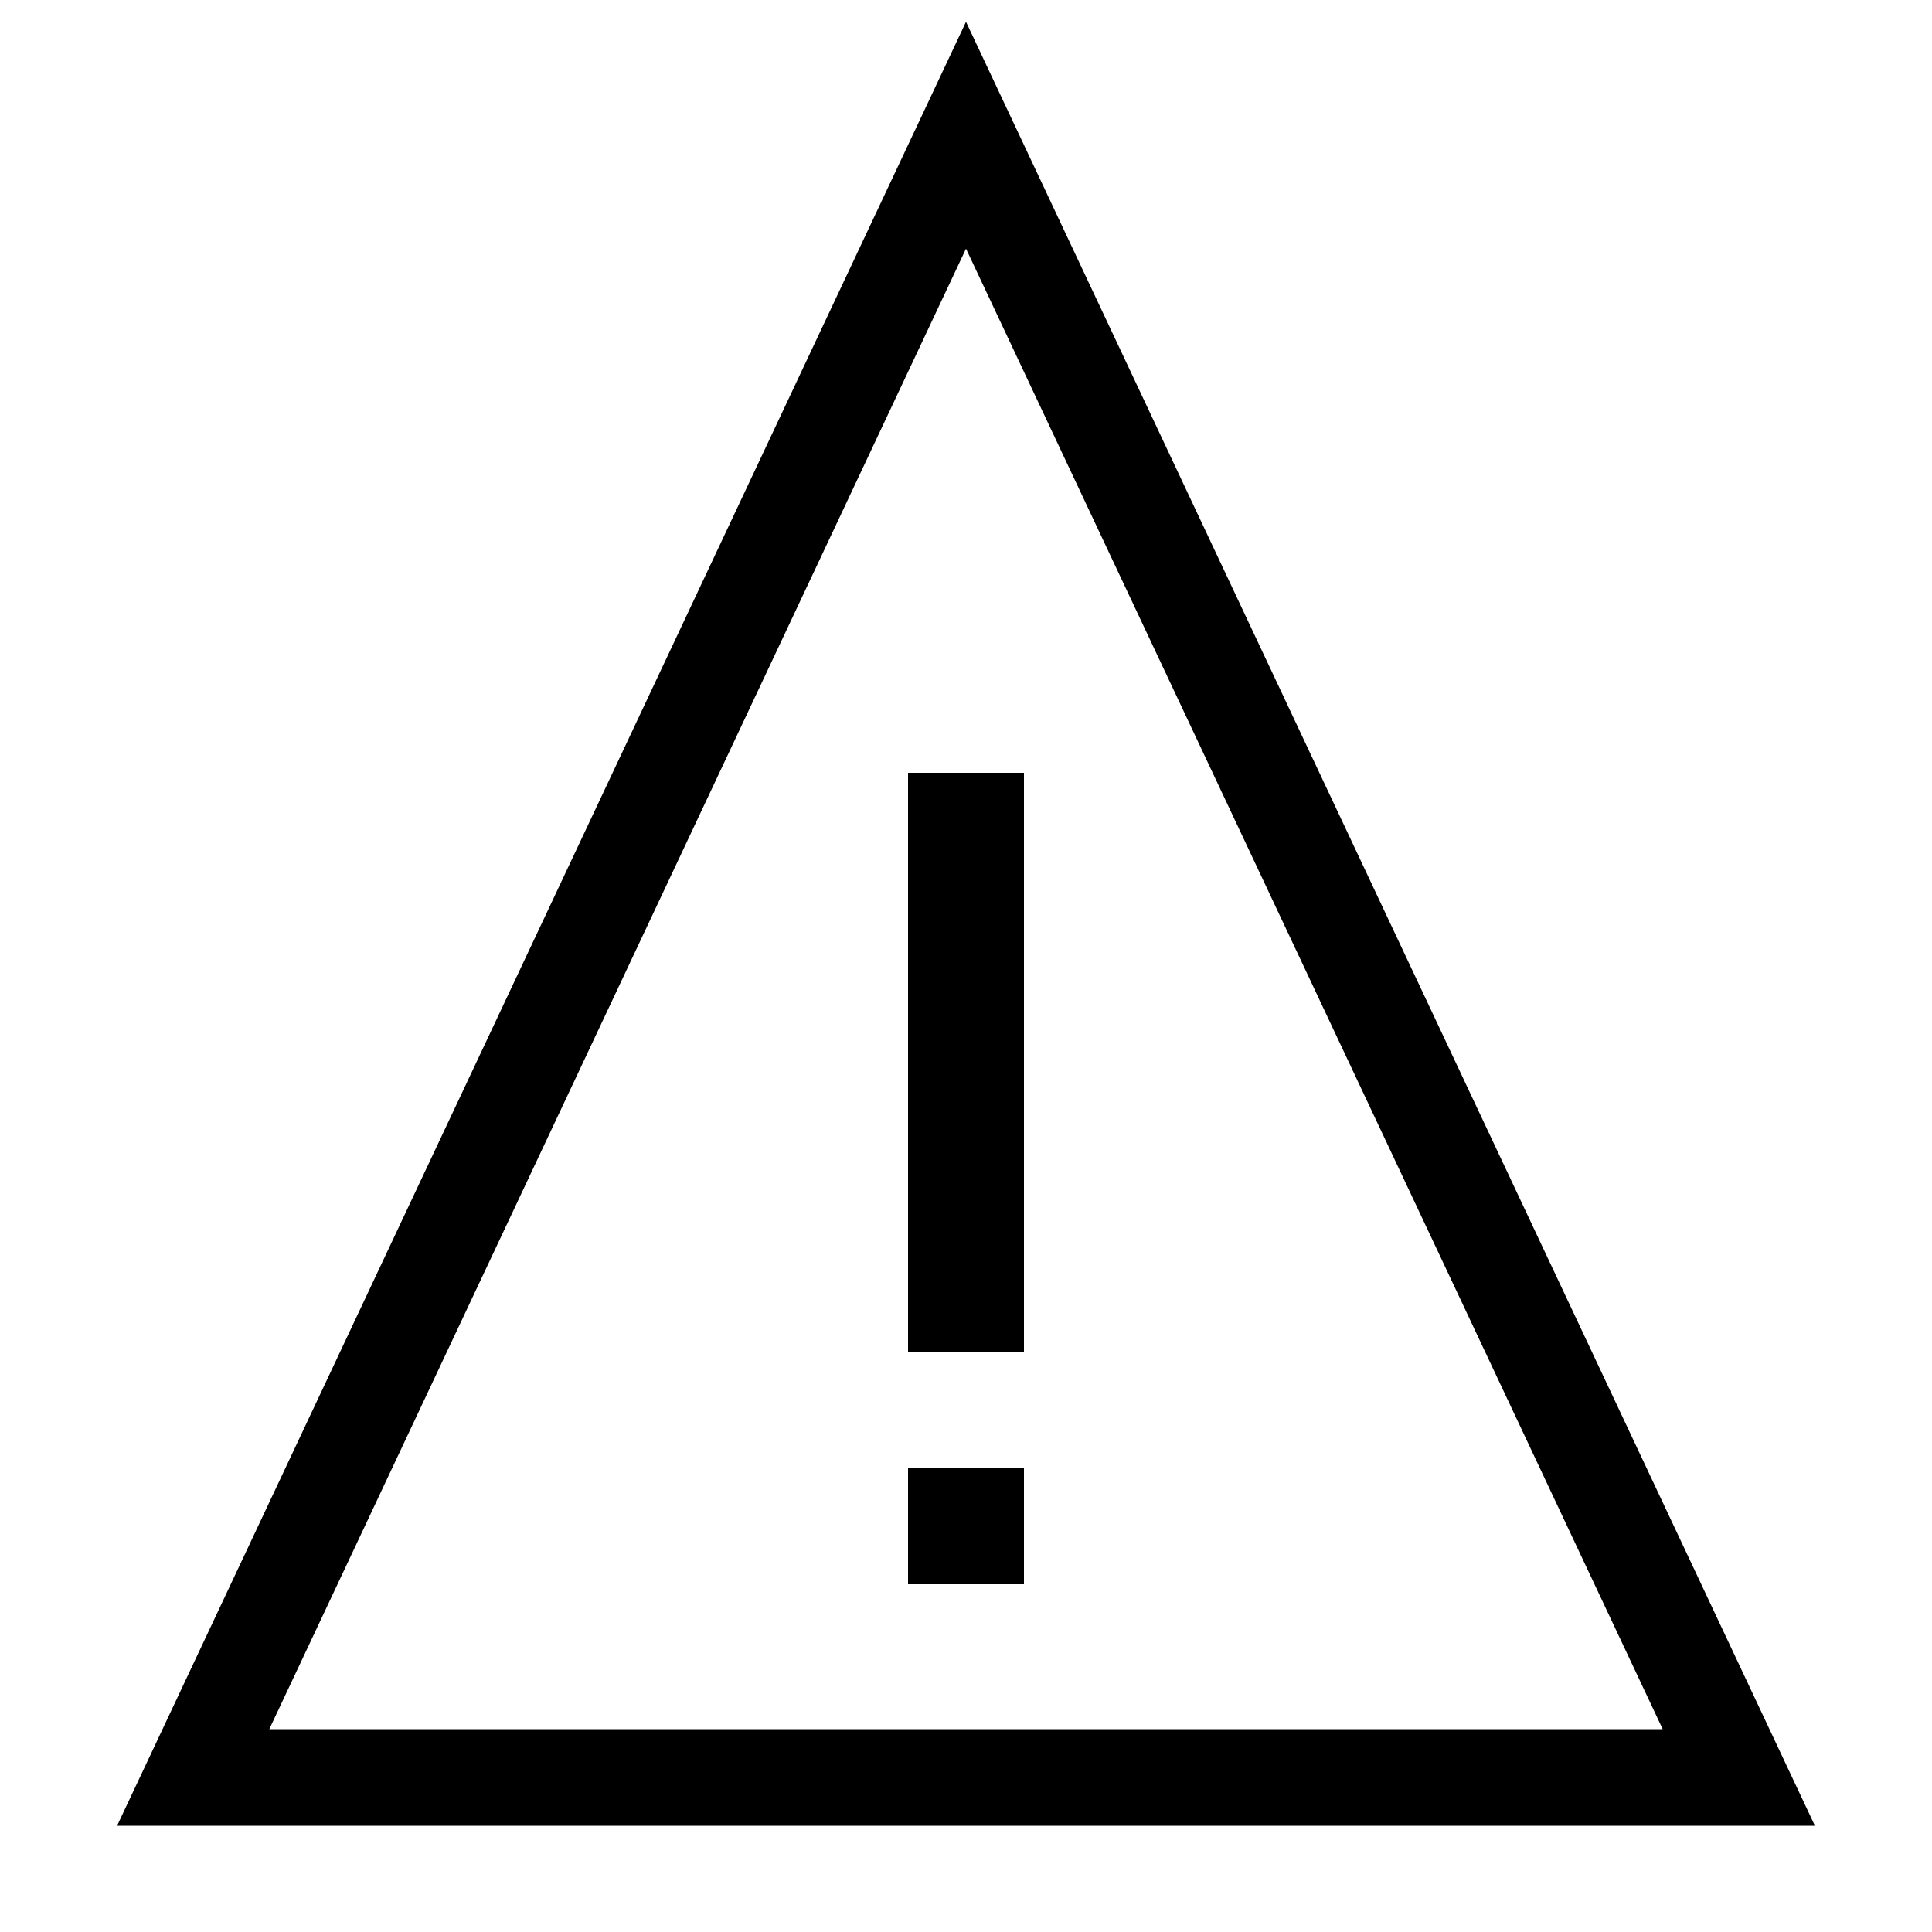
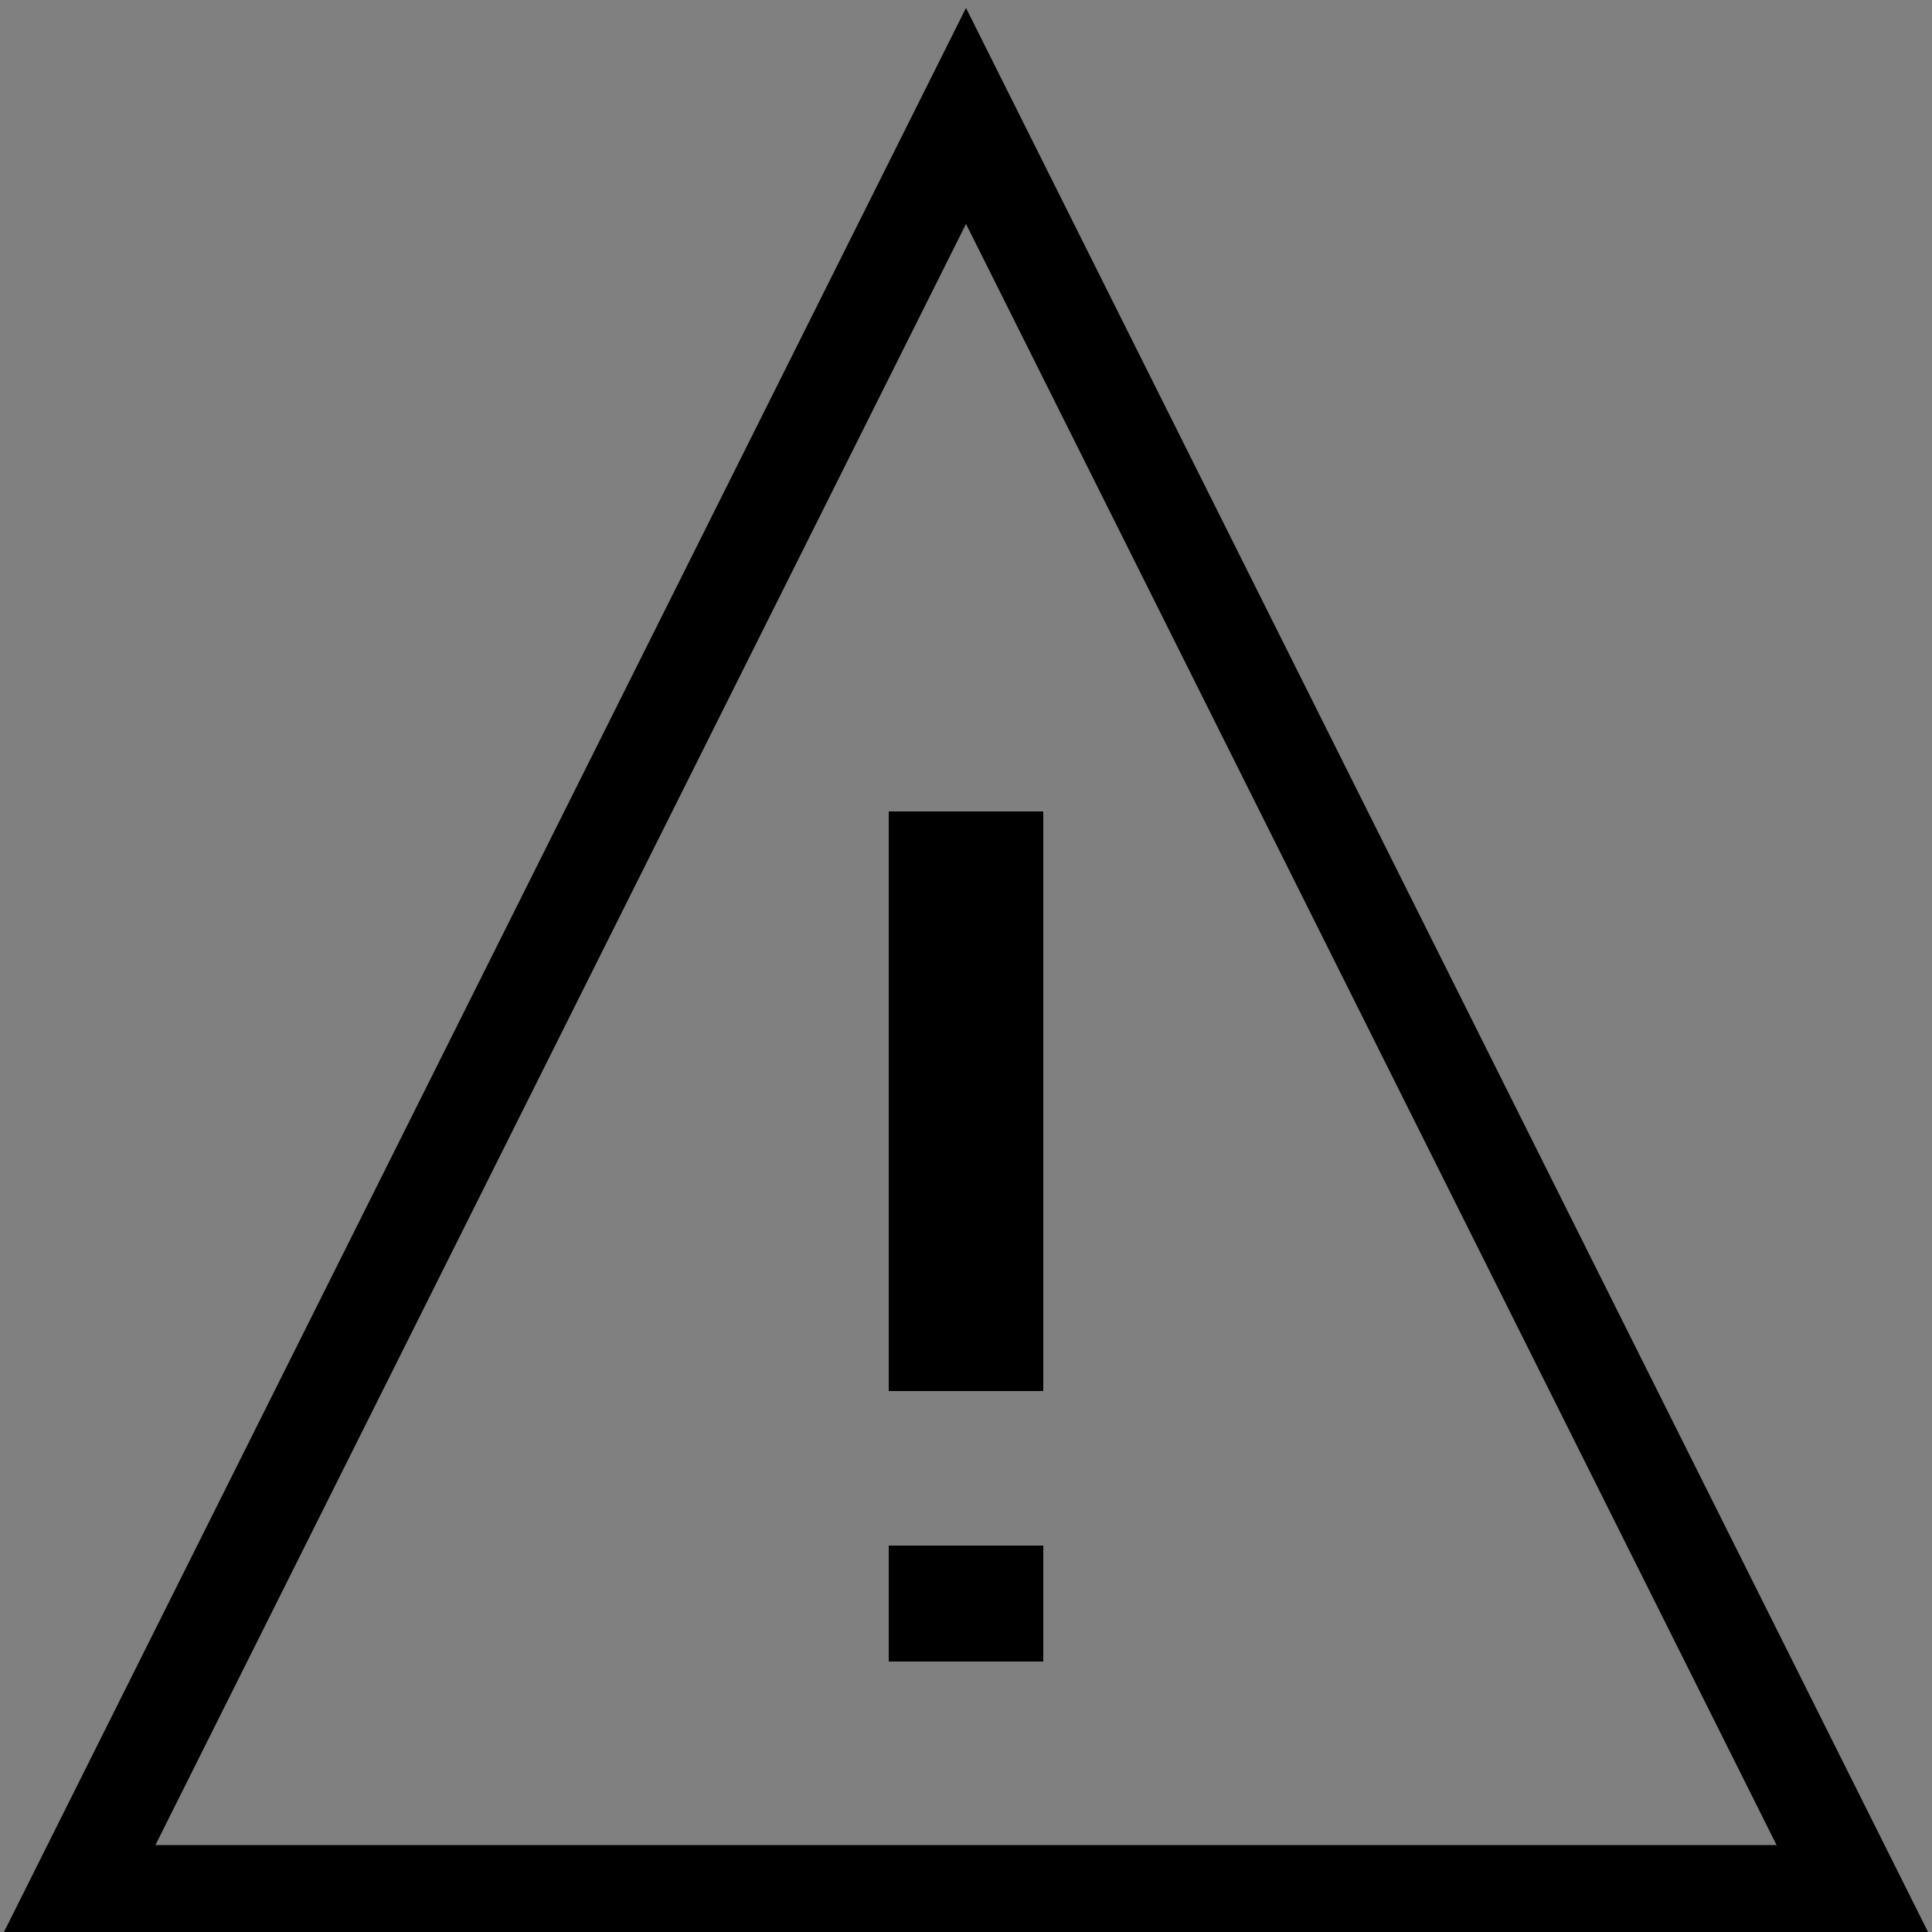
<svg xmlns="http://www.w3.org/2000/svg" width="100" height="100">
-   <path d="M 50 92 l 40 0 l -40 -85 l -40 85 l 40 0 " stroke="black" stroke-width="5" fill-opacity="0" />
-   <rect height="6" width="6" y="76" x="47" fill="black" />
-   <rect height="30" width="6" y="40" x="47" fill="black" />
+   <rect x="0" y="0" width="100" height="100" fill="grey" />
+   <path d="M 50 98 l 46 0 l -46 -92 l -46 92 l 50 0 " stroke="black" stroke-width="5" fill-opacity="0" />
+   <rect height="6" width="8" y="80" x="46" fill="black" />
+   <rect height="30" width="8" y="42" x="46" fill="black" />
</svg>
